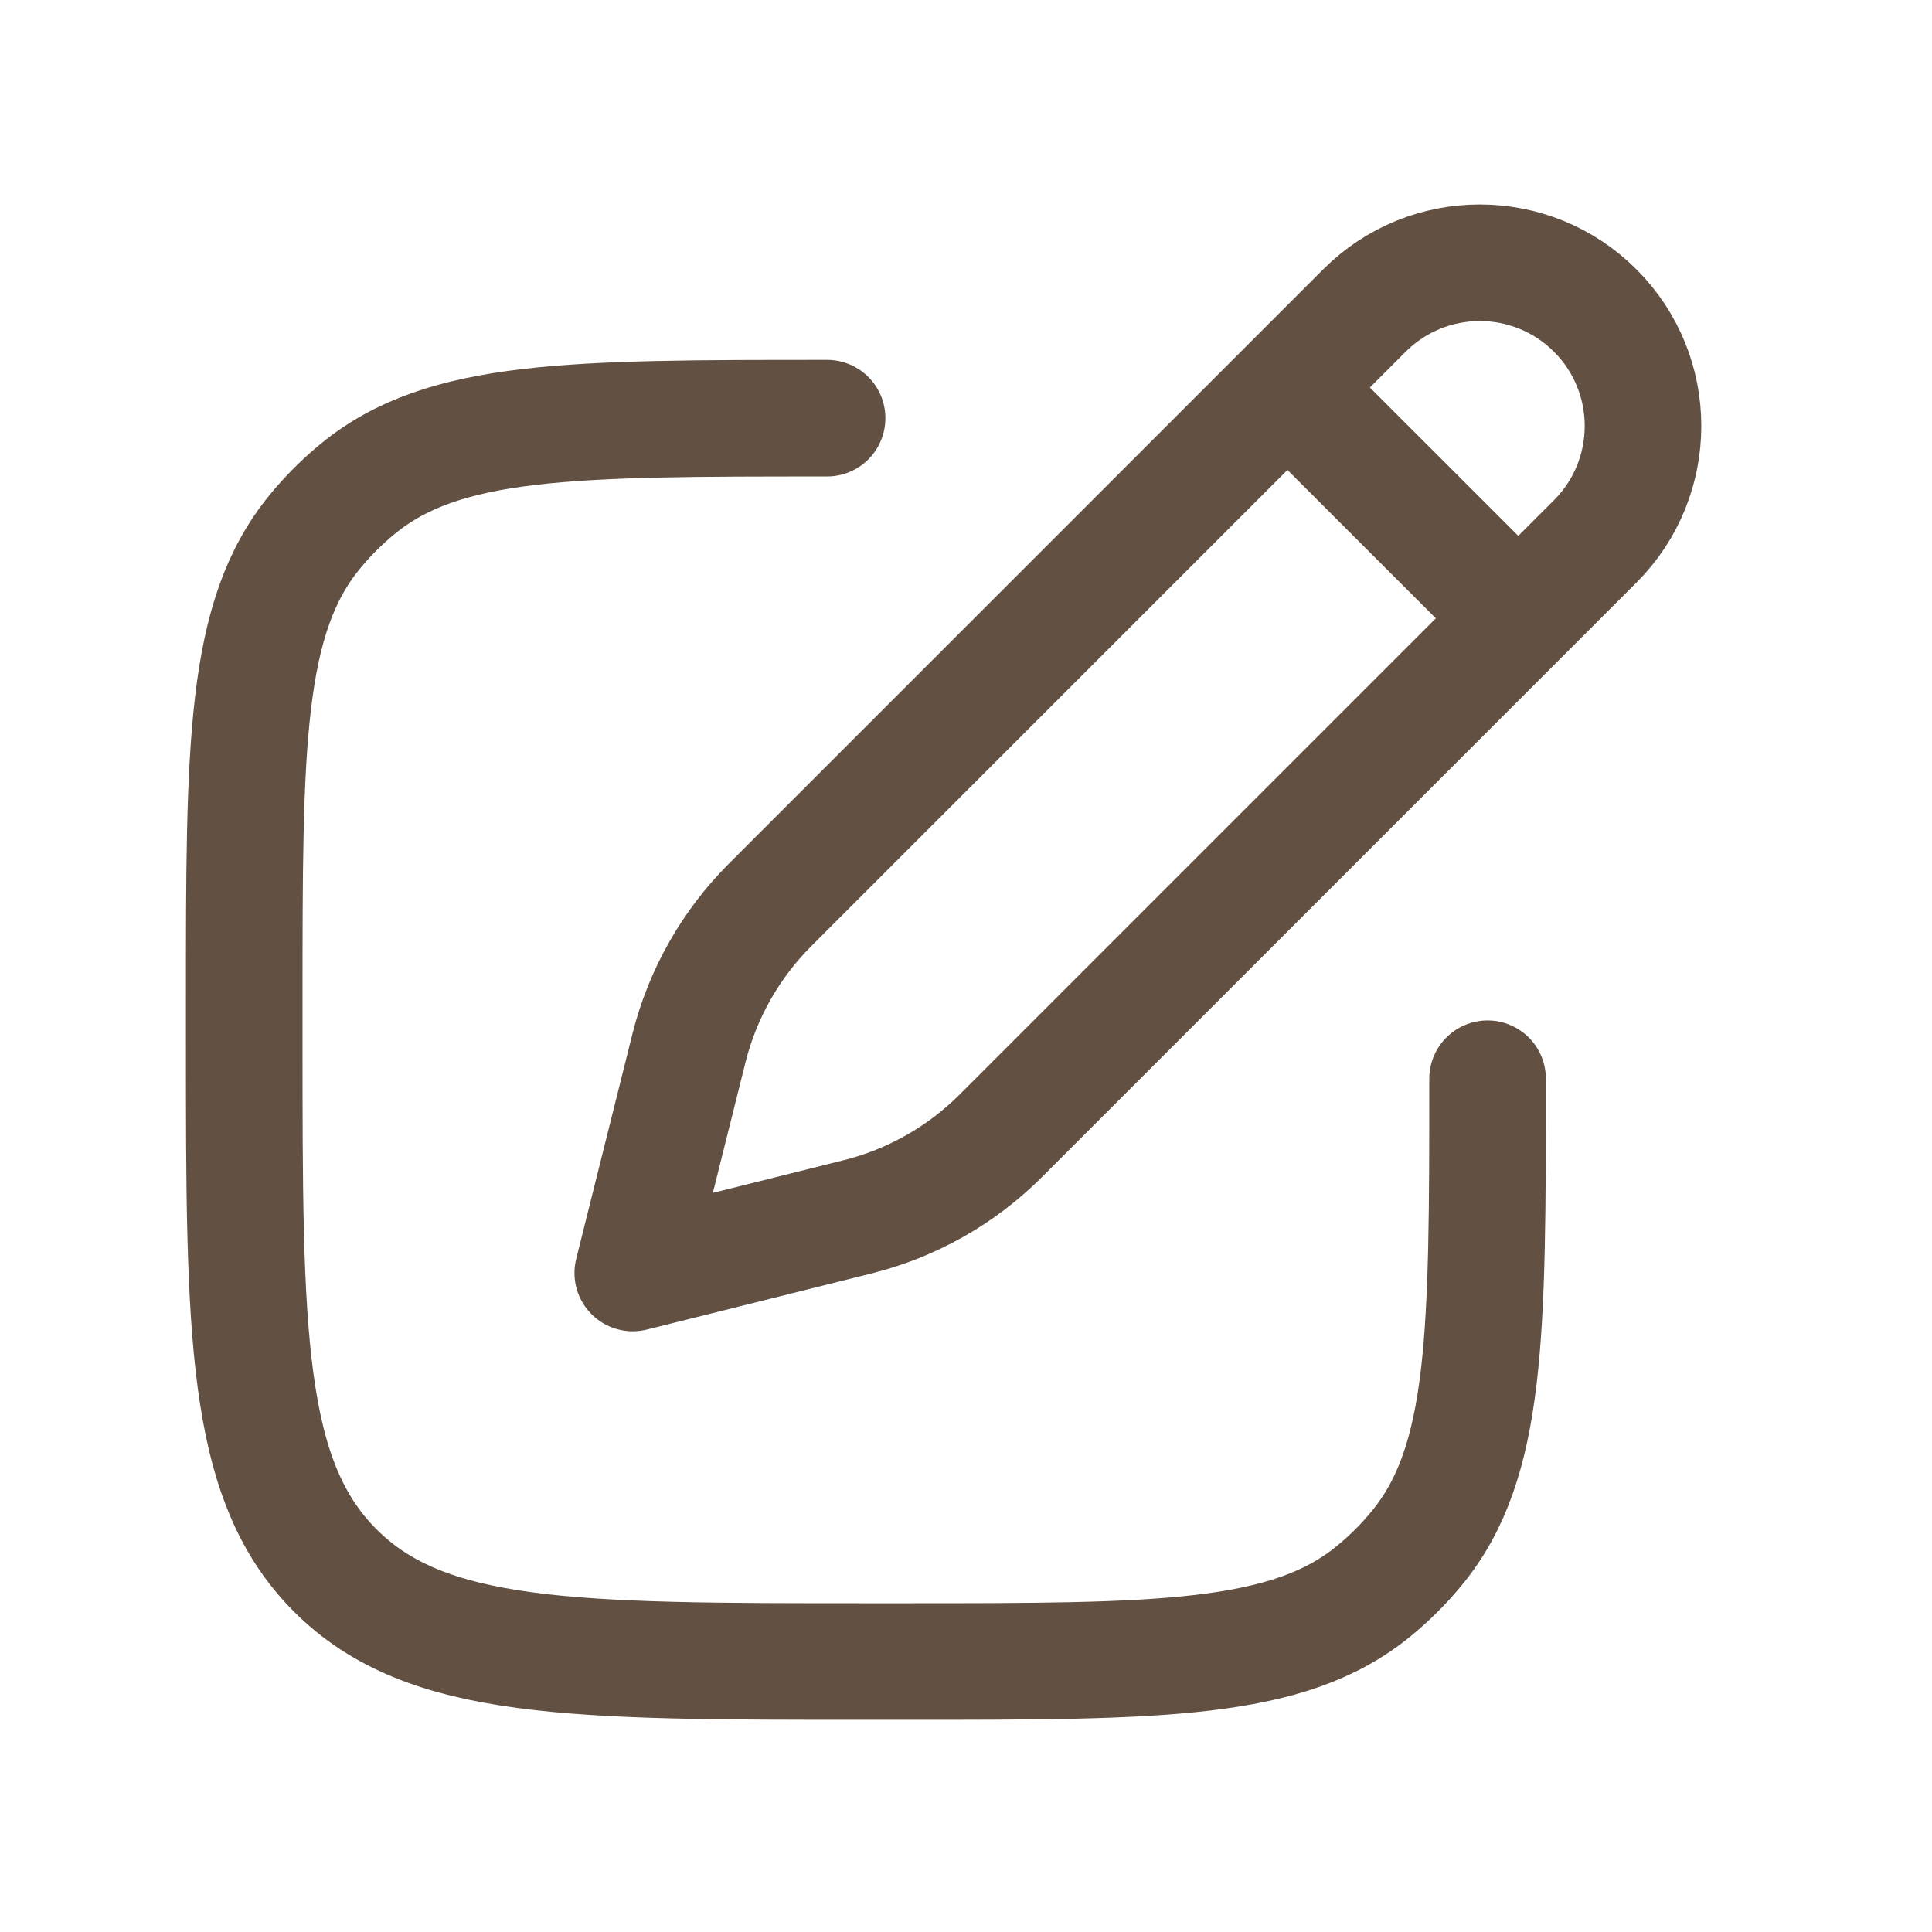
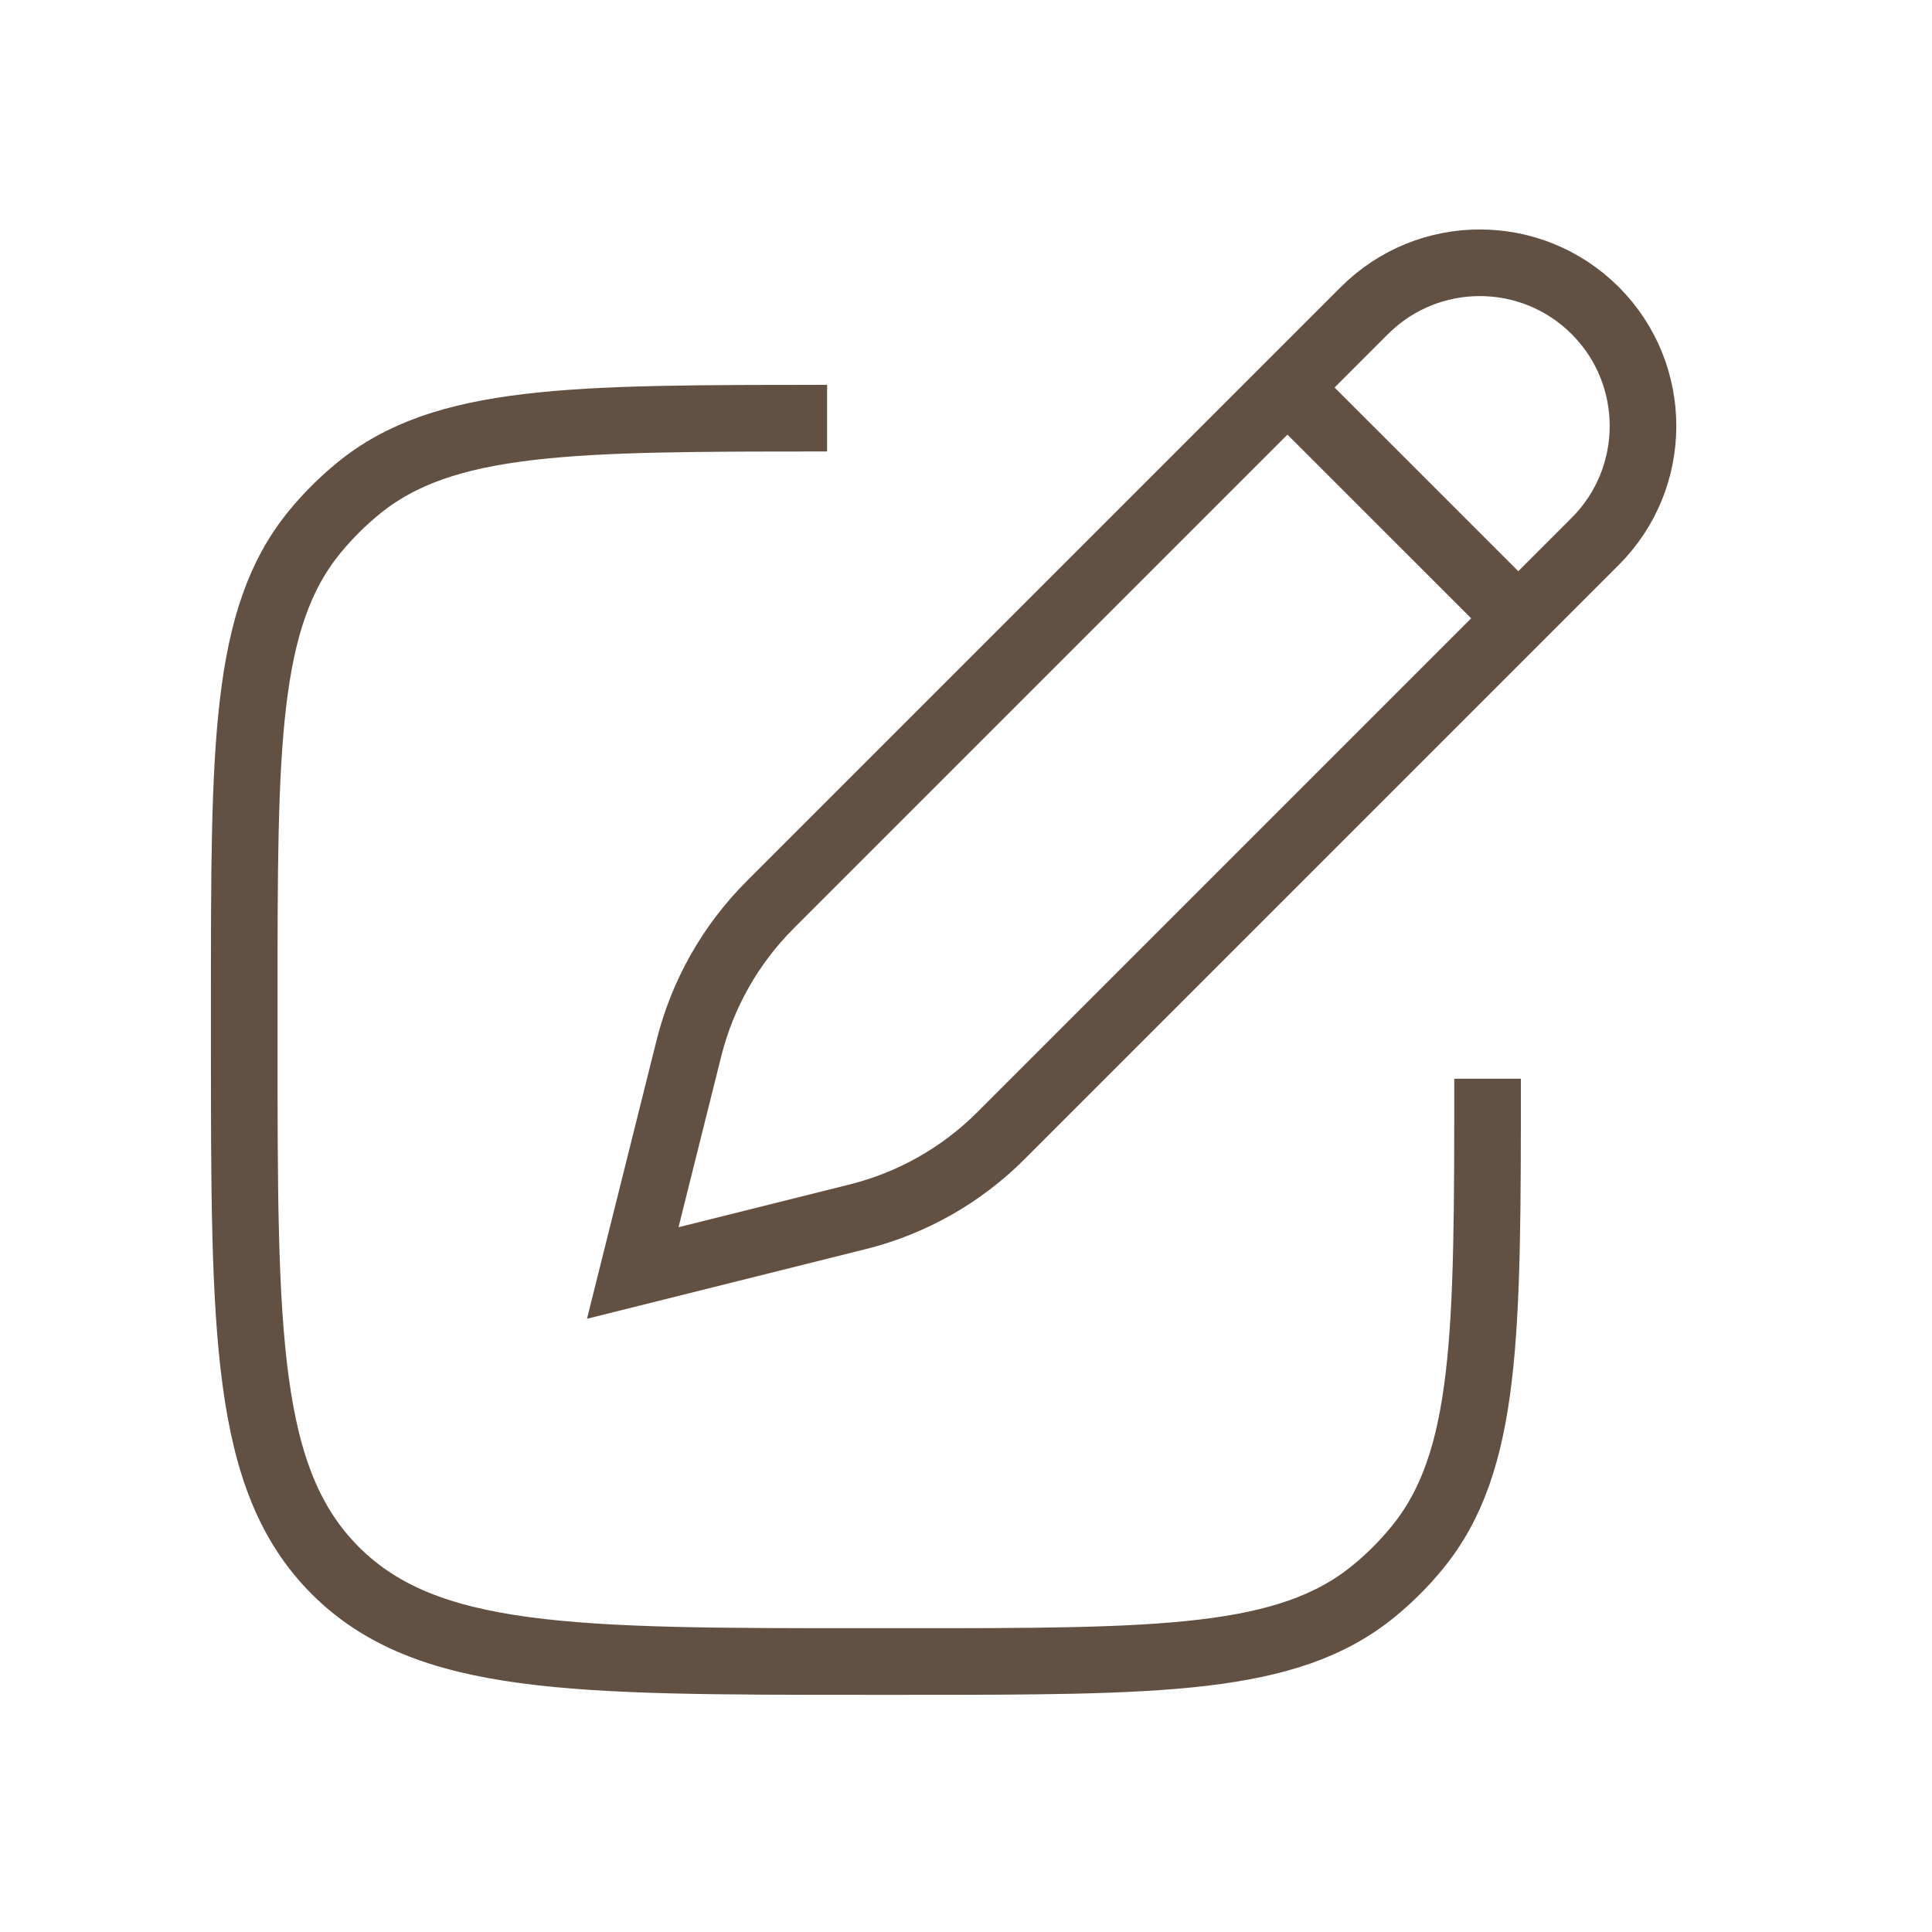
<svg xmlns="http://www.w3.org/2000/svg" width="29" height="29" viewBox="0 0 29 29" fill="none">
-   <path d="M19.325 5.817L20.48 4.662C21.437 3.705 22.988 3.705 23.945 4.662C24.901 5.618 24.901 7.17 23.945 8.126L22.79 9.281M19.325 5.817L11.557 13.585C10.966 14.177 10.546 14.918 10.342 15.73L9.498 19.108L12.876 18.264C13.688 18.061 14.43 17.641 15.022 17.049L22.79 9.281M19.325 5.817L22.79 9.281" stroke="#625042" stroke-width="1.75" stroke-linejoin="round" />
-   <path d="M22.329 16.192C22.329 20.026 22.329 21.944 21.27 23.234C21.076 23.471 20.86 23.687 20.623 23.881C19.333 24.94 17.416 24.94 13.581 24.94H12.998C8.599 24.94 6.399 24.94 5.033 23.574C3.666 22.207 3.666 20.008 3.666 15.609V15.025C3.666 11.191 3.666 9.273 4.725 7.983C4.919 7.746 5.136 7.53 5.372 7.336C6.662 6.277 8.58 6.277 12.415 6.277" stroke="#625042" stroke-width="1.75" stroke-linecap="round" stroke-linejoin="round" />
+   <path d="M19.325 5.817L20.48 4.662C21.437 3.705 22.988 3.705 23.945 4.662C24.901 5.618 24.901 7.17 23.945 8.126L22.79 9.281M19.325 5.817L11.557 13.585C10.966 14.177 10.546 14.918 10.342 15.73L9.498 19.108L12.876 18.264C13.688 18.061 14.43 17.641 15.022 17.049L22.79 9.281M19.325 5.817L22.79 9.281" stroke="#625042" strokeWidth="1.75" strokeLinejoin="round" />
+   <path d="M22.329 16.192C22.329 20.026 22.329 21.944 21.27 23.234C21.076 23.471 20.86 23.687 20.623 23.881C19.333 24.94 17.416 24.94 13.581 24.94H12.998C8.599 24.94 6.399 24.94 5.033 23.574C3.666 22.207 3.666 20.008 3.666 15.609V15.025C3.666 11.191 3.666 9.273 4.725 7.983C4.919 7.746 5.136 7.53 5.372 7.336C6.662 6.277 8.58 6.277 12.415 6.277" stroke="#625042" strokeWidth="1.75" strokeLinecap="round" strokeLinejoin="round" />
</svg>
